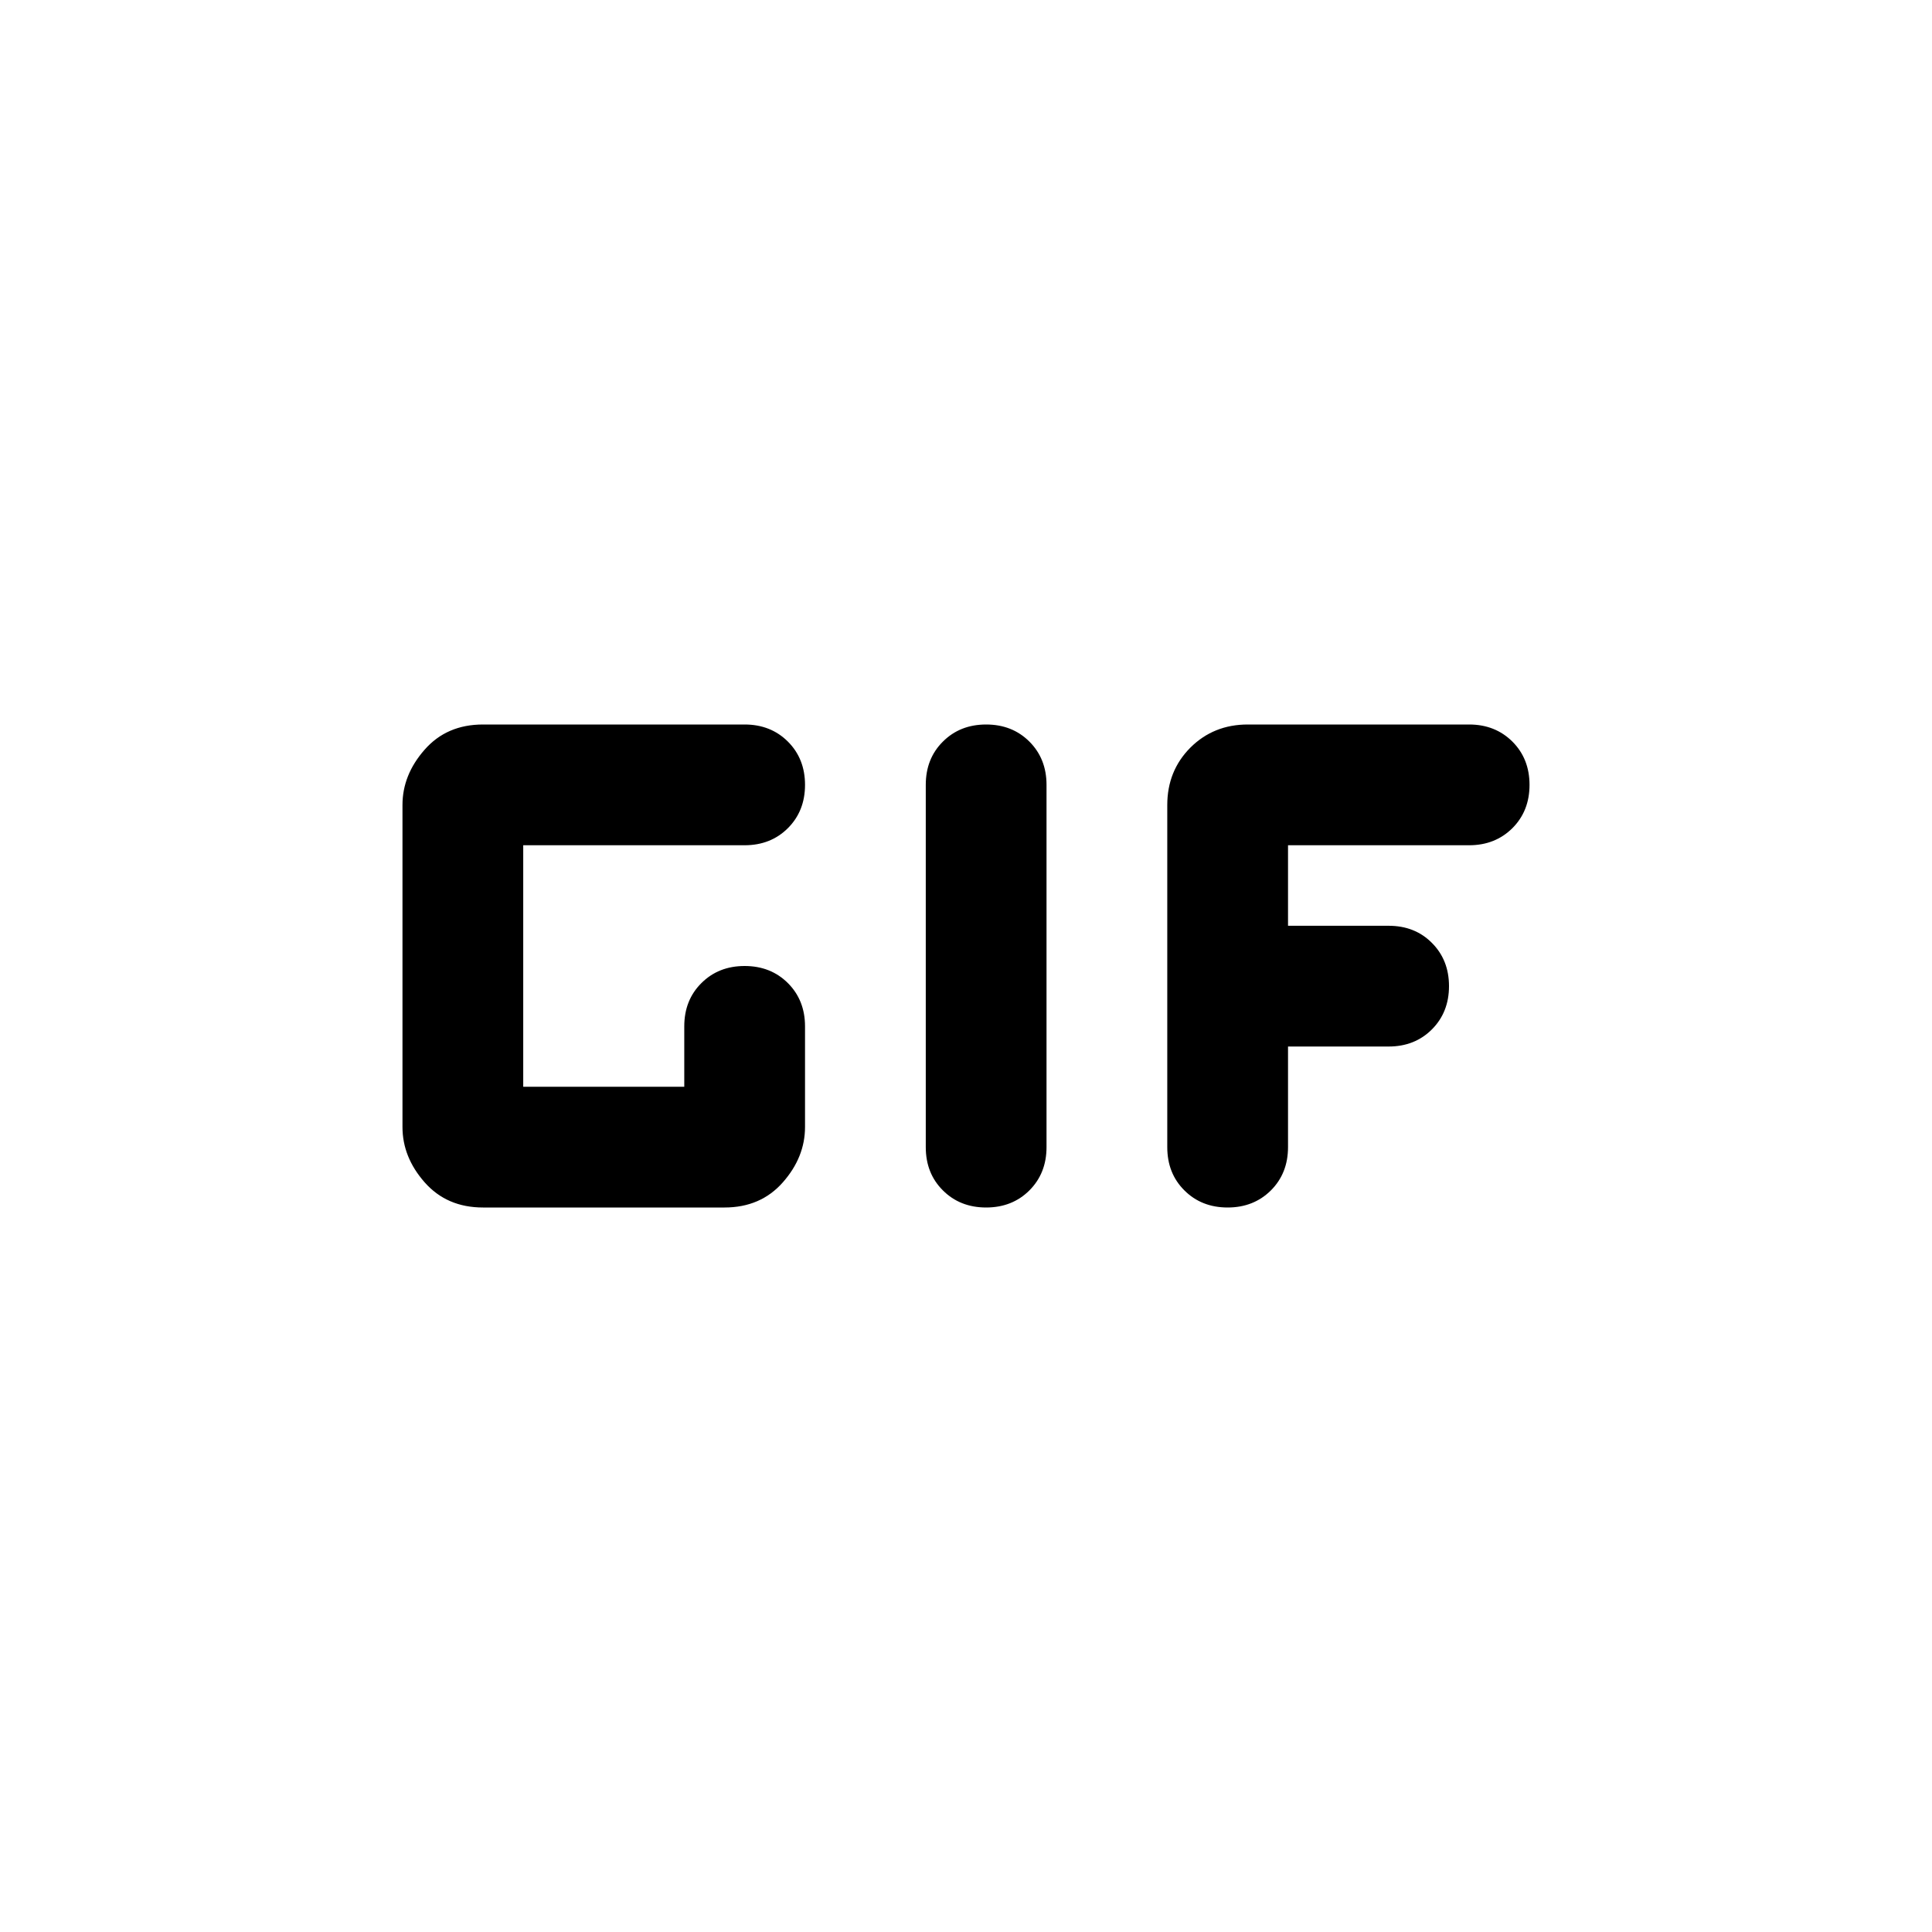
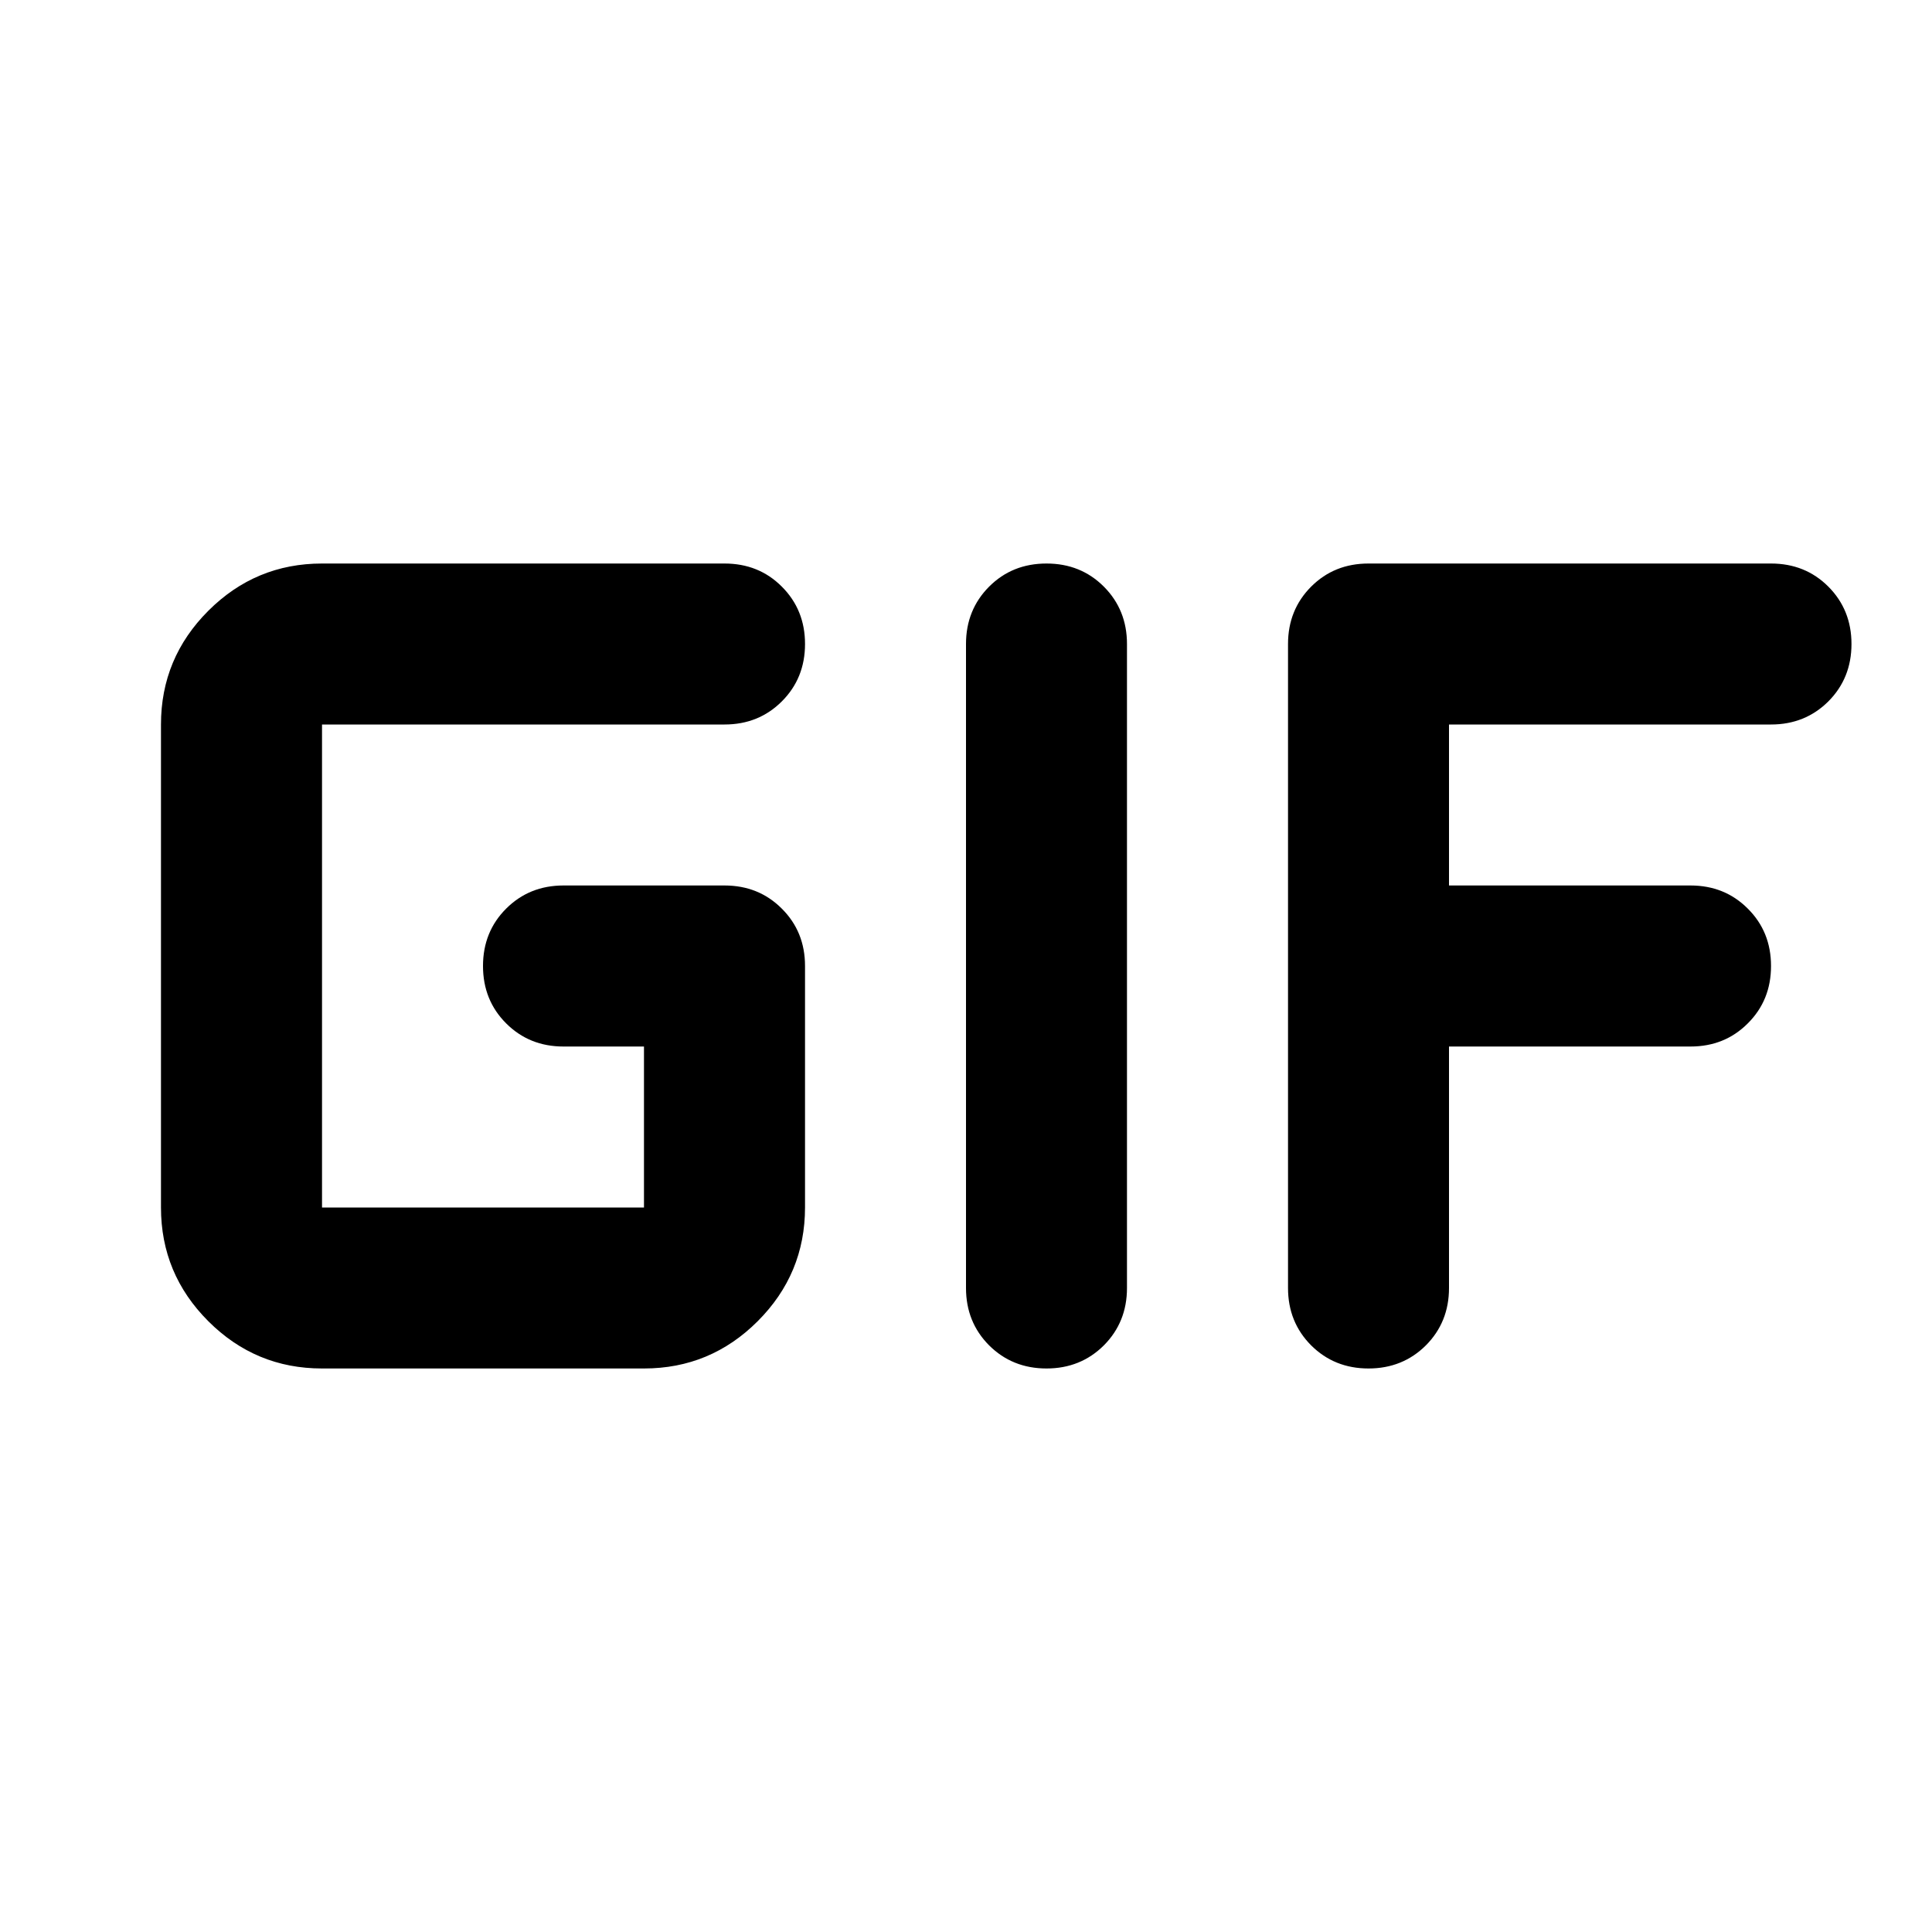
<svg xmlns="http://www.w3.org/2000/svg" width="28" height="28" viewBox="0 0 28 28" fill="none">
-   <path d="M14.292 17.5C14.039 17.5 13.83 17.417 13.665 17.252C13.499 17.087 13.417 16.878 13.417 16.625V11.375C13.417 11.122 13.499 10.913 13.665 10.748C13.83 10.583 14.039 10.5 14.292 10.5C14.544 10.5 14.754 10.583 14.919 10.748C15.084 10.913 15.167 11.122 15.167 11.375V16.625C15.167 16.878 15.084 17.087 14.919 17.252C14.754 17.417 14.544 17.5 14.292 17.5ZM7 17.5C6.65 17.5 6.368 17.378 6.154 17.135C5.94 16.892 5.833 16.625 5.833 16.333V11.667C5.833 11.375 5.94 11.108 6.154 10.865C6.368 10.621 6.65 10.5 7 10.5H10.792C11.044 10.5 11.254 10.583 11.419 10.748C11.584 10.913 11.667 11.122 11.667 11.375C11.667 11.628 11.584 11.837 11.419 12.002C11.254 12.167 11.044 12.25 10.792 12.25H7.583V15.75H9.917V14.875C9.917 14.622 9.999 14.413 10.165 14.248C10.33 14.083 10.539 14 10.792 14C11.044 14 11.254 14.083 11.419 14.248C11.584 14.413 11.667 14.622 11.667 14.875V16.333C11.667 16.625 11.56 16.892 11.346 17.135C11.132 17.378 10.85 17.5 10.5 17.5H7ZM17.792 17.5C17.539 17.5 17.33 17.417 17.165 17.252C16.999 17.087 16.917 16.878 16.917 16.625V11.667C16.917 11.336 17.029 11.059 17.252 10.835C17.476 10.612 17.753 10.5 18.083 10.5H21.292C21.544 10.5 21.753 10.583 21.919 10.748C22.084 10.913 22.167 11.122 22.167 11.375C22.167 11.628 22.084 11.837 21.919 12.002C21.753 12.167 21.544 12.25 21.292 12.25H18.667V13.417H20.125C20.378 13.417 20.587 13.499 20.752 13.665C20.917 13.83 21 14.039 21 14.292C21 14.544 20.917 14.754 20.752 14.919C20.587 15.084 20.378 15.167 20.125 15.167H18.667V16.625C18.667 16.878 18.584 17.087 18.419 17.252C18.253 17.417 18.044 17.5 17.792 17.5Z" fill="black" />
+   <path d="M4.667 19.833C4.025 19.833 3.476 19.605 3.019 19.148C2.562 18.691 2.333 18.142 2.333 17.5V10.5C2.333 9.858 2.562 9.309 3.019 8.852C3.476 8.395 4.025 8.167 4.667 8.167H10.5C10.831 8.167 11.108 8.278 11.331 8.502C11.555 8.726 11.667 9.003 11.667 9.333C11.667 9.664 11.555 9.941 11.331 10.165C11.108 10.388 10.831 10.5 10.5 10.5H4.667V17.5H9.333V15.167H8.167C7.836 15.167 7.559 15.055 7.335 14.831C7.112 14.608 7 14.331 7 14C7 13.669 7.112 13.392 7.335 13.169C7.559 12.945 7.836 12.833 8.167 12.833H10.5C10.831 12.833 11.108 12.945 11.331 13.169C11.555 13.392 11.667 13.669 11.667 14V17.5C11.667 18.142 11.438 18.691 10.981 19.148C10.524 19.605 9.975 19.833 9.333 19.833H4.667ZM14 18.667V9.333C14 9.003 14.112 8.726 14.335 8.502C14.559 8.278 14.836 8.167 15.167 8.167C15.497 8.167 15.774 8.278 15.998 8.502C16.221 8.726 16.333 9.003 16.333 9.333V18.667C16.333 18.997 16.221 19.274 15.998 19.498C15.774 19.721 15.497 19.833 15.167 19.833C14.836 19.833 14.559 19.721 14.335 19.498C14.112 19.274 14 18.997 14 18.667ZM18.667 18.667V9.333C18.667 9.003 18.779 8.726 19.002 8.502C19.226 8.278 19.503 8.167 19.833 8.167H25.667C25.997 8.167 26.274 8.278 26.498 8.502C26.721 8.726 26.833 9.003 26.833 9.333C26.833 9.664 26.721 9.941 26.498 10.165C26.274 10.388 25.997 10.5 25.667 10.5H21V12.833H24.5C24.831 12.833 25.108 12.945 25.331 13.169C25.555 13.392 25.667 13.669 25.667 14C25.667 14.331 25.555 14.608 25.331 14.831C25.108 15.055 24.831 15.167 24.5 15.167H21V18.667C21 18.997 20.888 19.274 20.665 19.498C20.441 19.721 20.164 19.833 19.833 19.833C19.503 19.833 19.226 19.721 19.002 19.498C18.779 19.274 18.667 18.997 18.667 18.667Z" fill="black" />
</svg>
